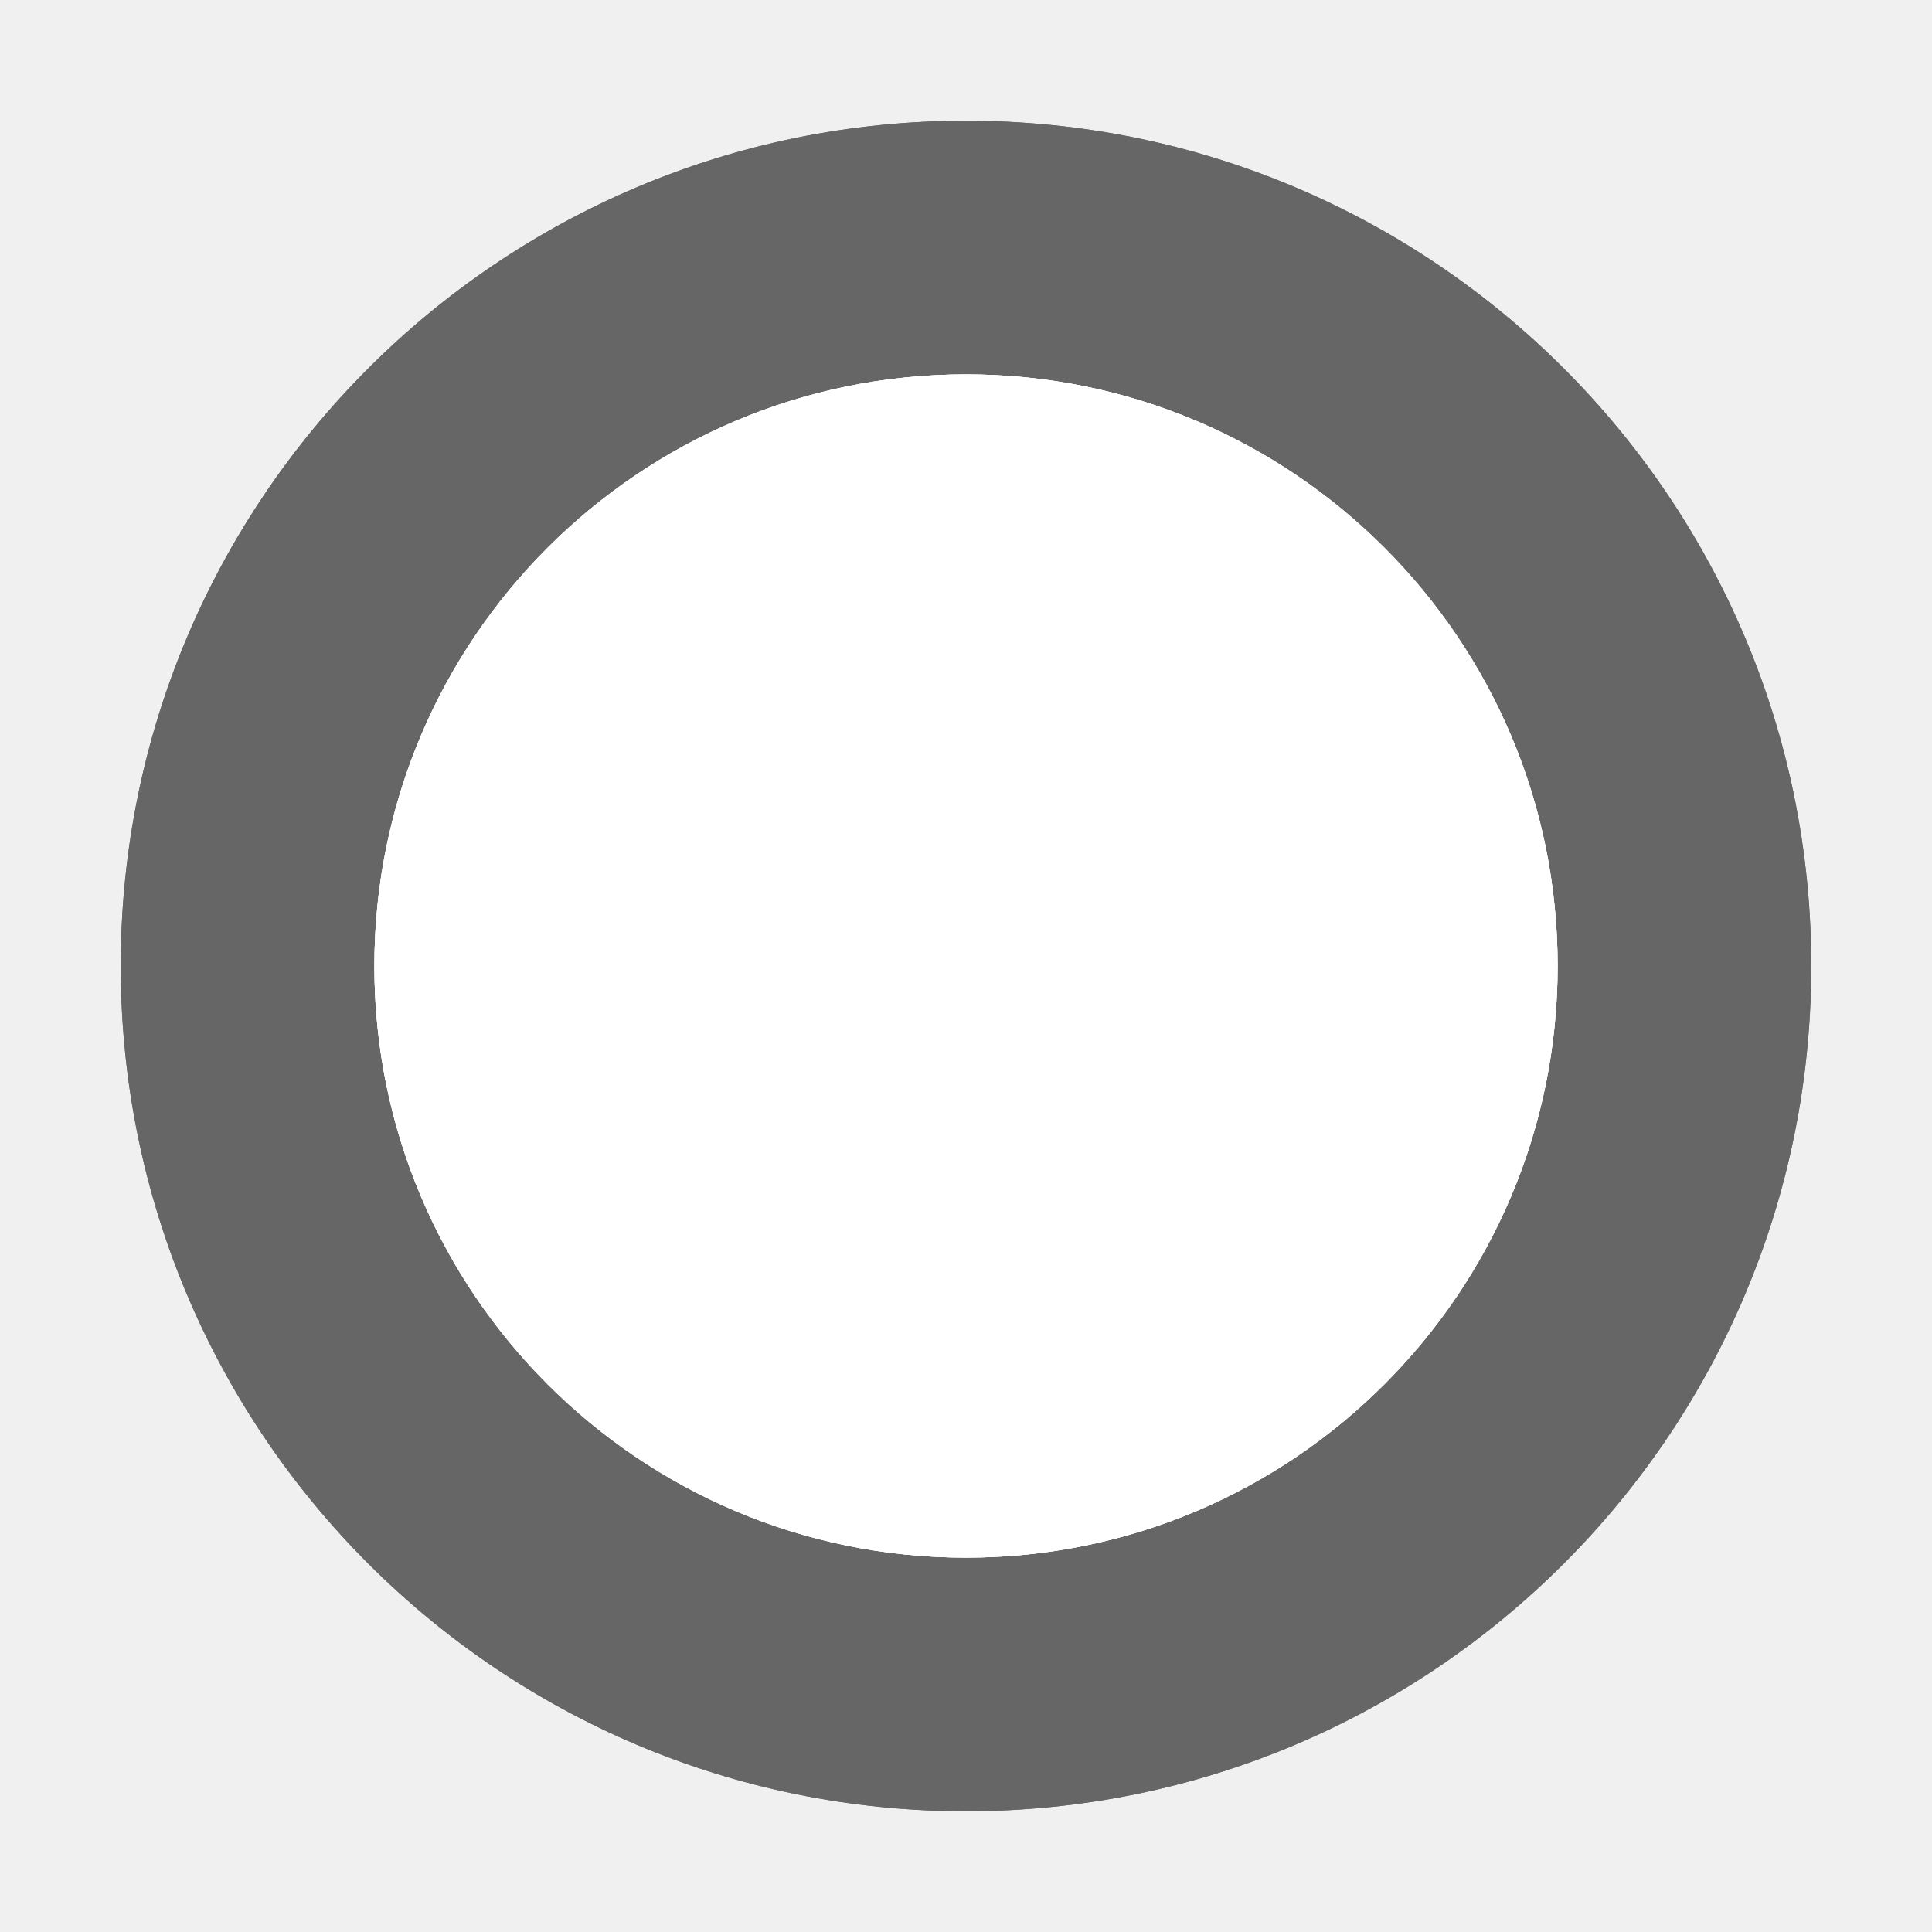
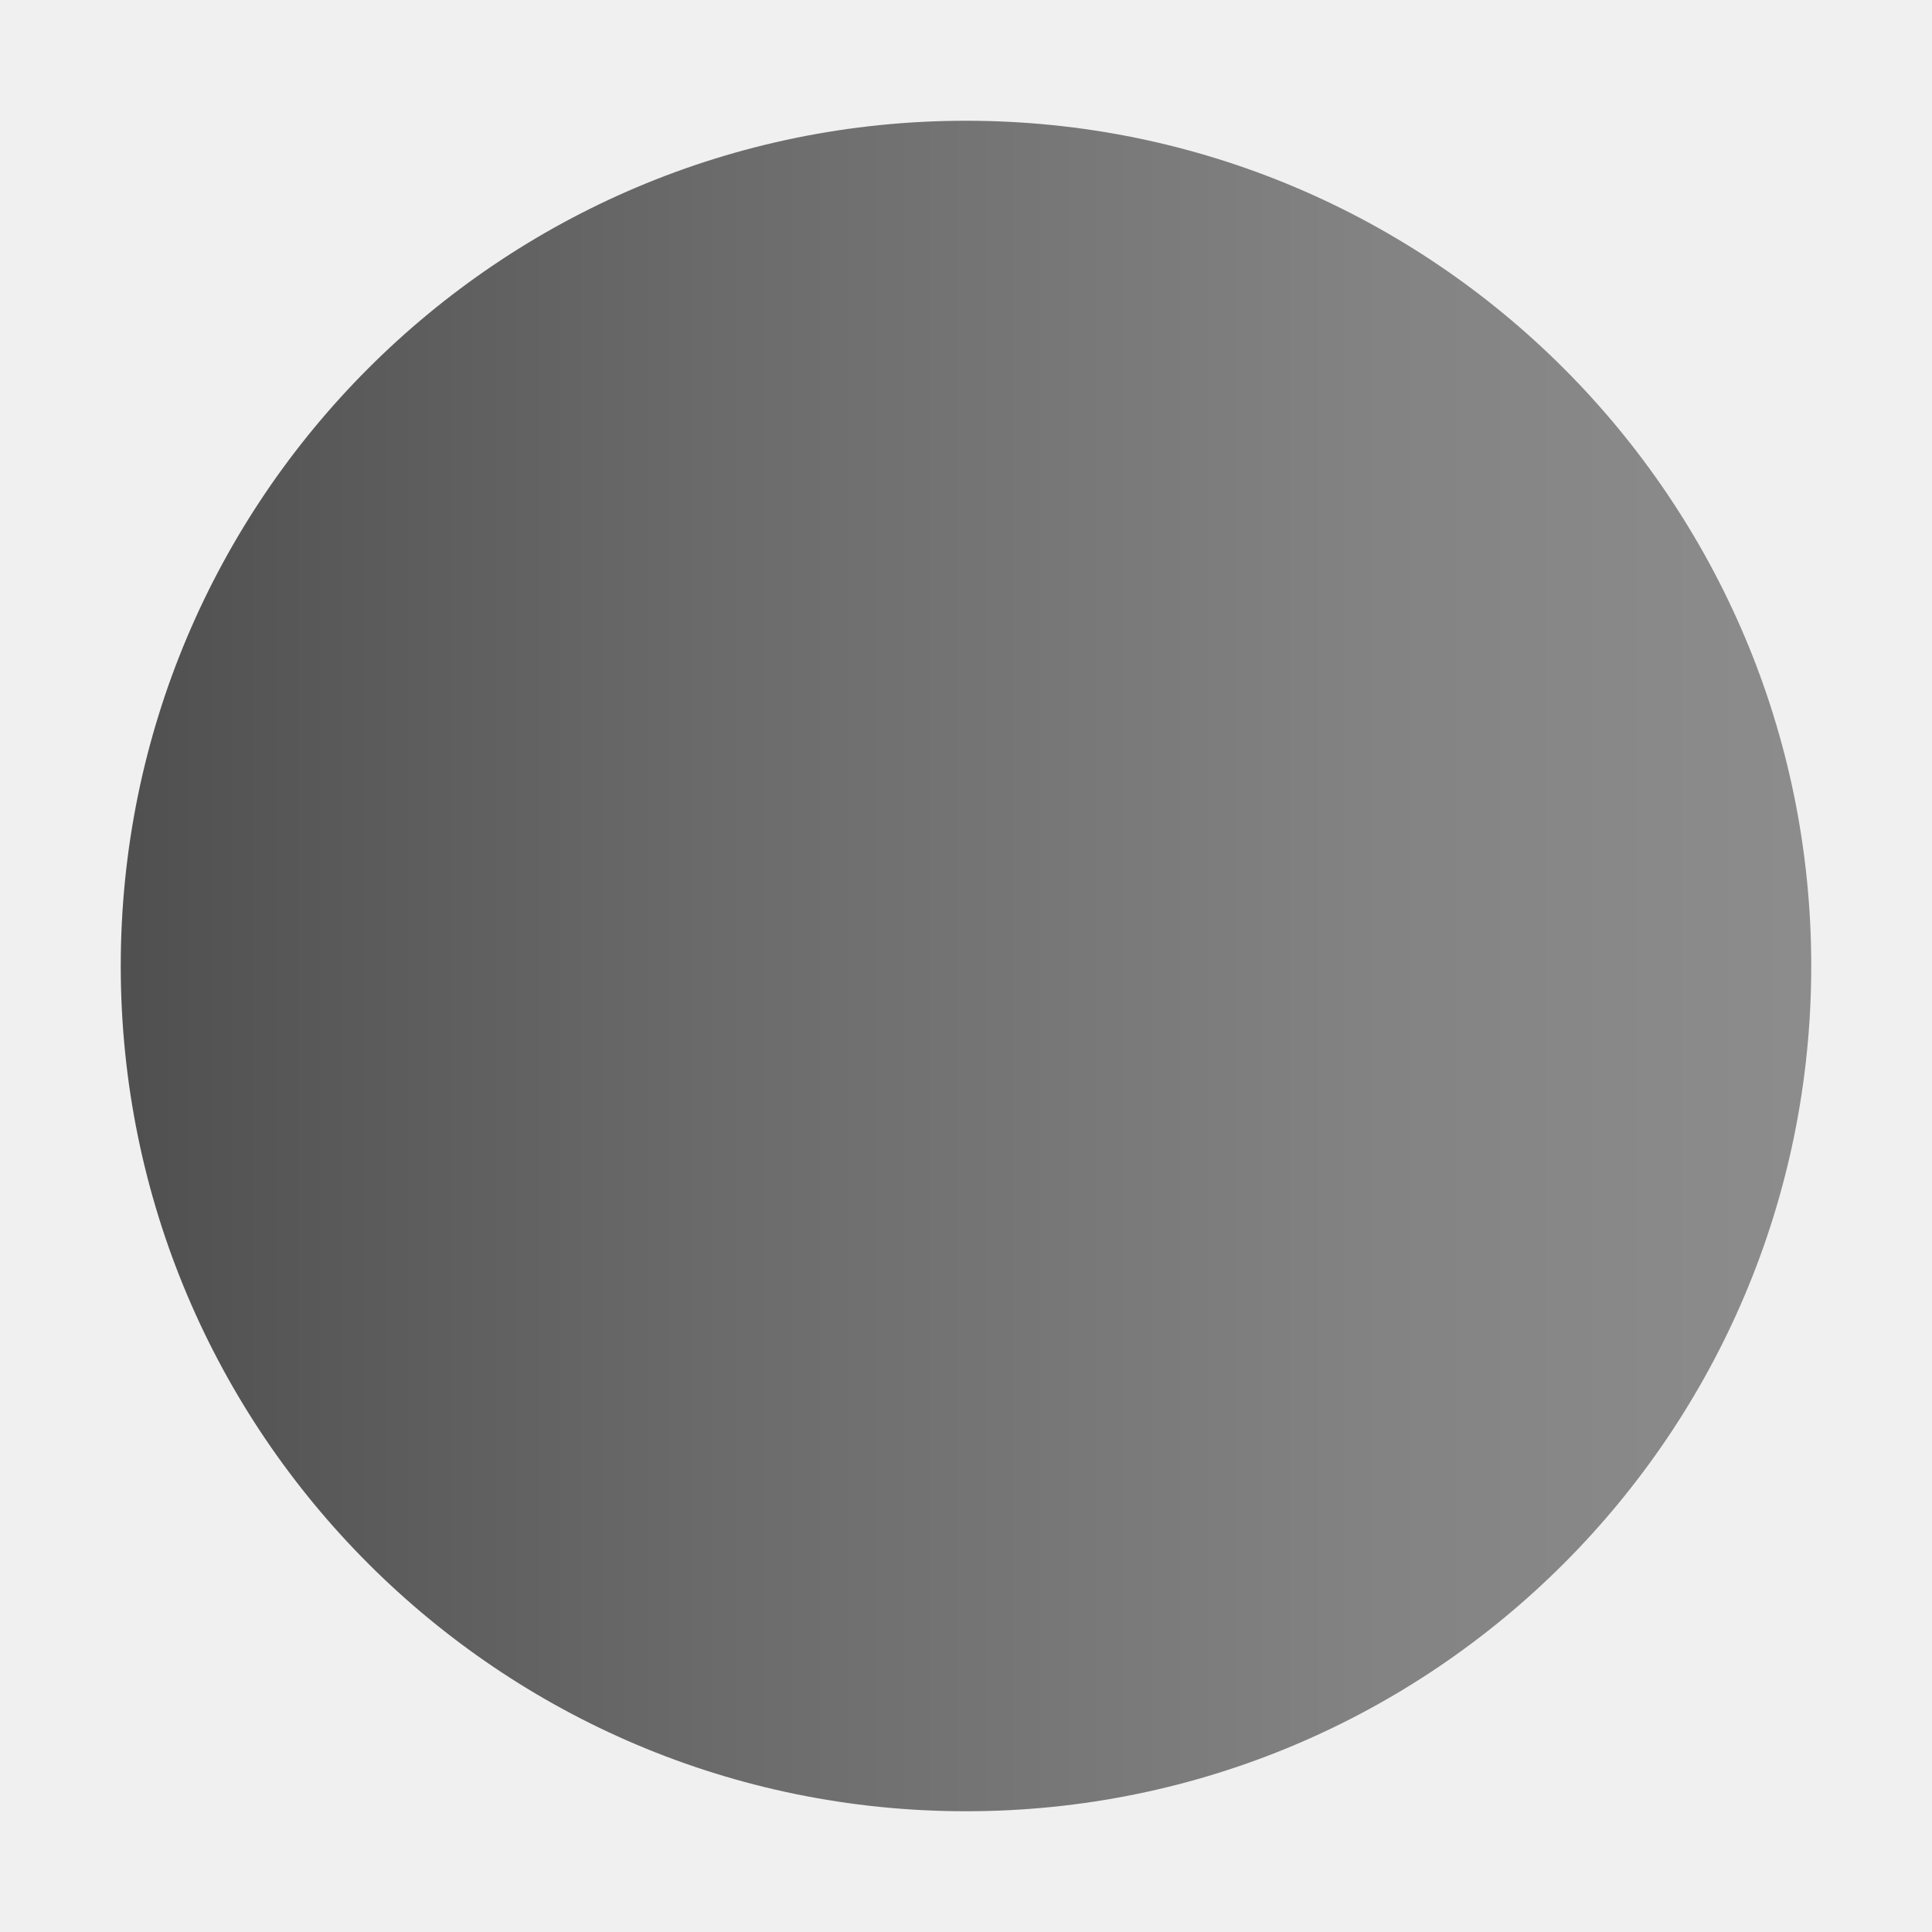
- <svg xmlns="http://www.w3.org/2000/svg" xmlns:xlink="http://www.w3.org/1999/xlink" version="1.1" id="Layer_1" x="0px" y="0px" width="18px" height="18px" viewBox="0 0 18 18" enable-background="new 0 0 18 18" xml:space="preserve">
+ <svg xmlns="http://www.w3.org/2000/svg" xmlns:xlink="http://www.w3.org/1999/xlink" version="1.1" id="Layer_1" x="0px" y="0px" width="18px" height="18px" viewBox="0 0 32 32" enable-background="new 0 0 32 32" xml:space="preserve">
  <g>
-     <g>
-       <g>
-         <circle id="SVGID_1_" fill="#666666" cx="9" cy="9" r="7.875" />
-       </g>
-       <g>
-         <defs>
-           <circle id="SVGID_3_" cx="9" cy="9" r="7.875" />
-         </defs>
-         <clipPath id="SVGID_4_">
-           <use xlink:href="#SVGID_3_" overflow="visible" />
-         </clipPath>
-         <rect x="1.125" y="1.125" clip-path="url(#SVGID_4_)" fill="#666666" width="15.75" height="15.75" />
-       </g>
-     </g>
-   </g>
-   <g>
-     <g>
-       <g>
-         <circle id="SVGID_2_" fill="#FFFFFF" cx="9" cy="9" r="5.512" />
-       </g>
-       <g>
-         <defs>
-           <circle id="SVGID_5_" cx="9" cy="9" r="5.512" />
-         </defs>
-         <use xlink:href="#SVGID_5_" overflow="visible" fill="#FFFFFF" />
-         <clipPath id="SVGID_6_">
-           <use xlink:href="#SVGID_5_" overflow="visible" />
-         </clipPath>
-         <rect x="3.488" y="3.488" clip-path="url(#SVGID_6_)" fill="#FFFFFF" width="11.025" height="11.025" />
-       </g>
-     </g>
+     <defs>
+       <circle id="SVGID_1_" cx="16" cy="16" r="14" />
+     </defs>
+     <clipPath id="SVGID_2_">
+       <use xlink:href="#SVGID_1_" overflow="visible" />
+     </clipPath>
+     <linearGradient id="SVGID_3_" gradientUnits="userSpaceOnUse" x1="-120.464" y1="163.071" x2="-119.464" y2="163.071" gradientTransform="matrix(28 0 0 -28 3375 4582)">
+       <stop offset="0" style="stop-color:#505050" />
+       <stop offset="7.292820e-03" style="stop-color:#505050" />
+       <stop offset="0.356" style="stop-color:#6B6B6B" />
+       <stop offset="0.749" style="stop-color:#838383" />
+       <stop offset="0.991" style="stop-color:#8C8C8C" />
+       <stop offset="1" style="stop-color:#8C8C8C" />
+     </linearGradient>
+     <rect x="2" y="2" clip-path="url(#SVGID_2_)" fill="url(#SVGID_3_)" width="28" height="28" />
  </g>
</svg>
